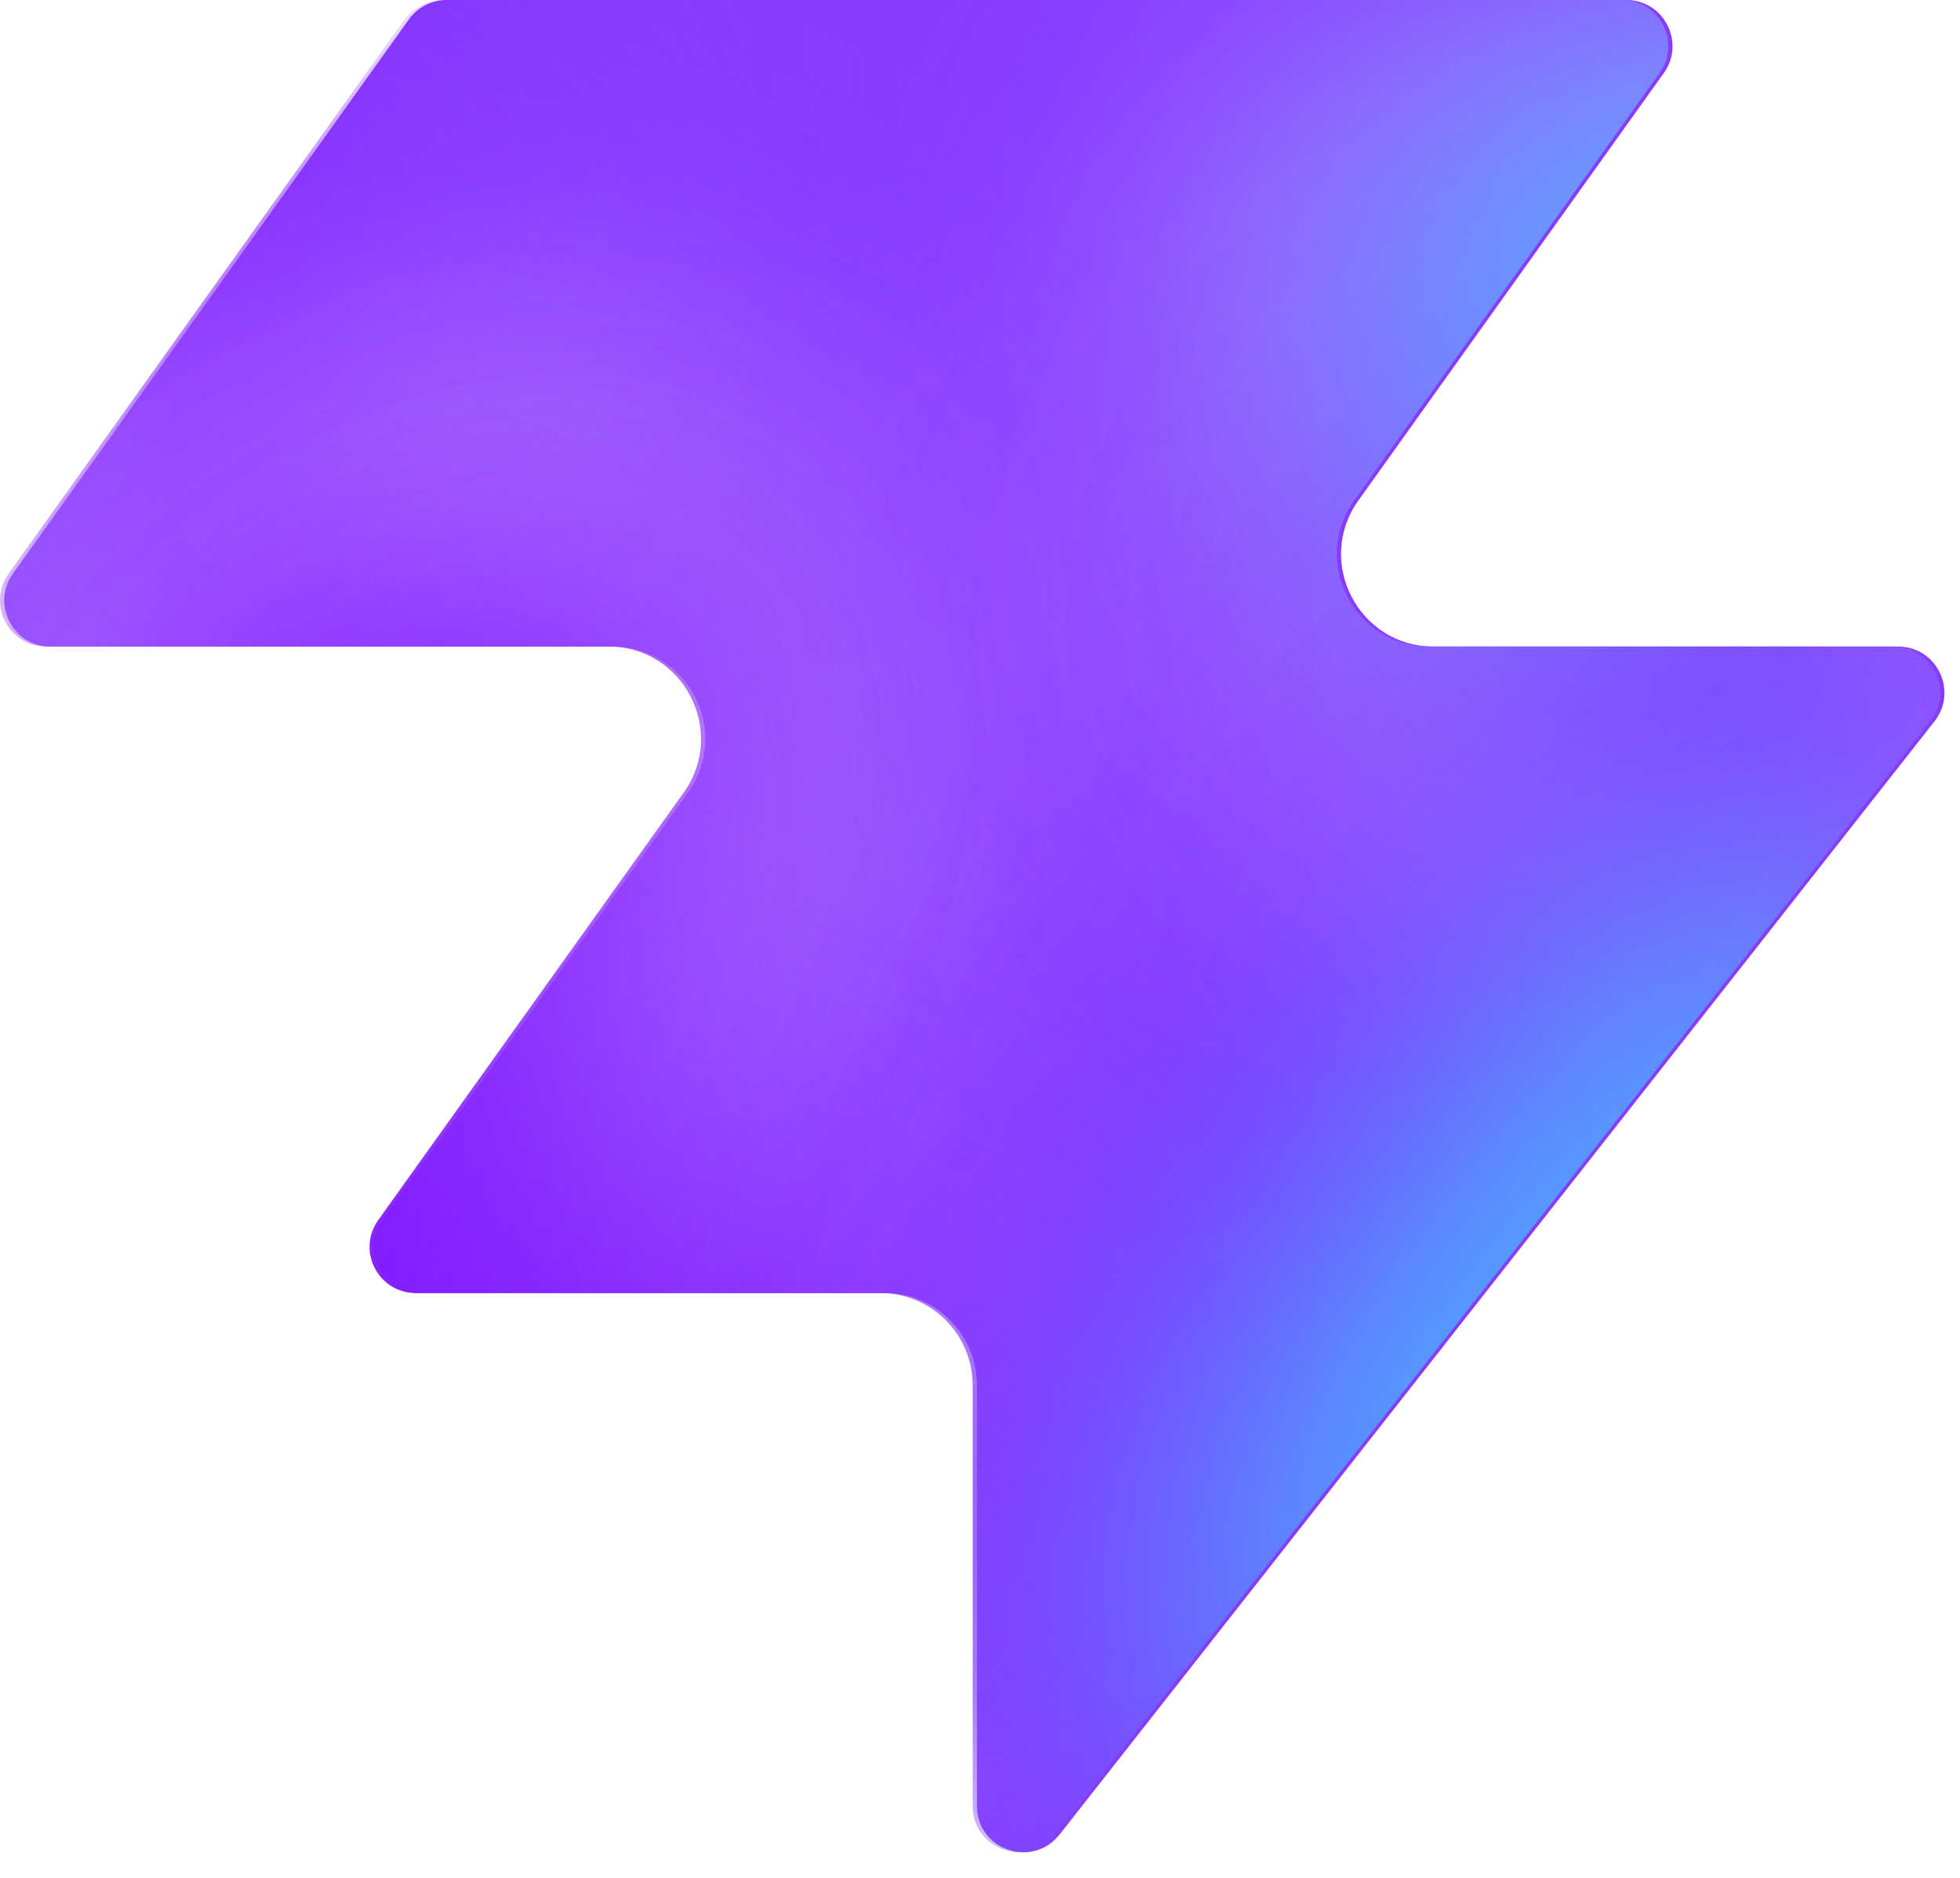
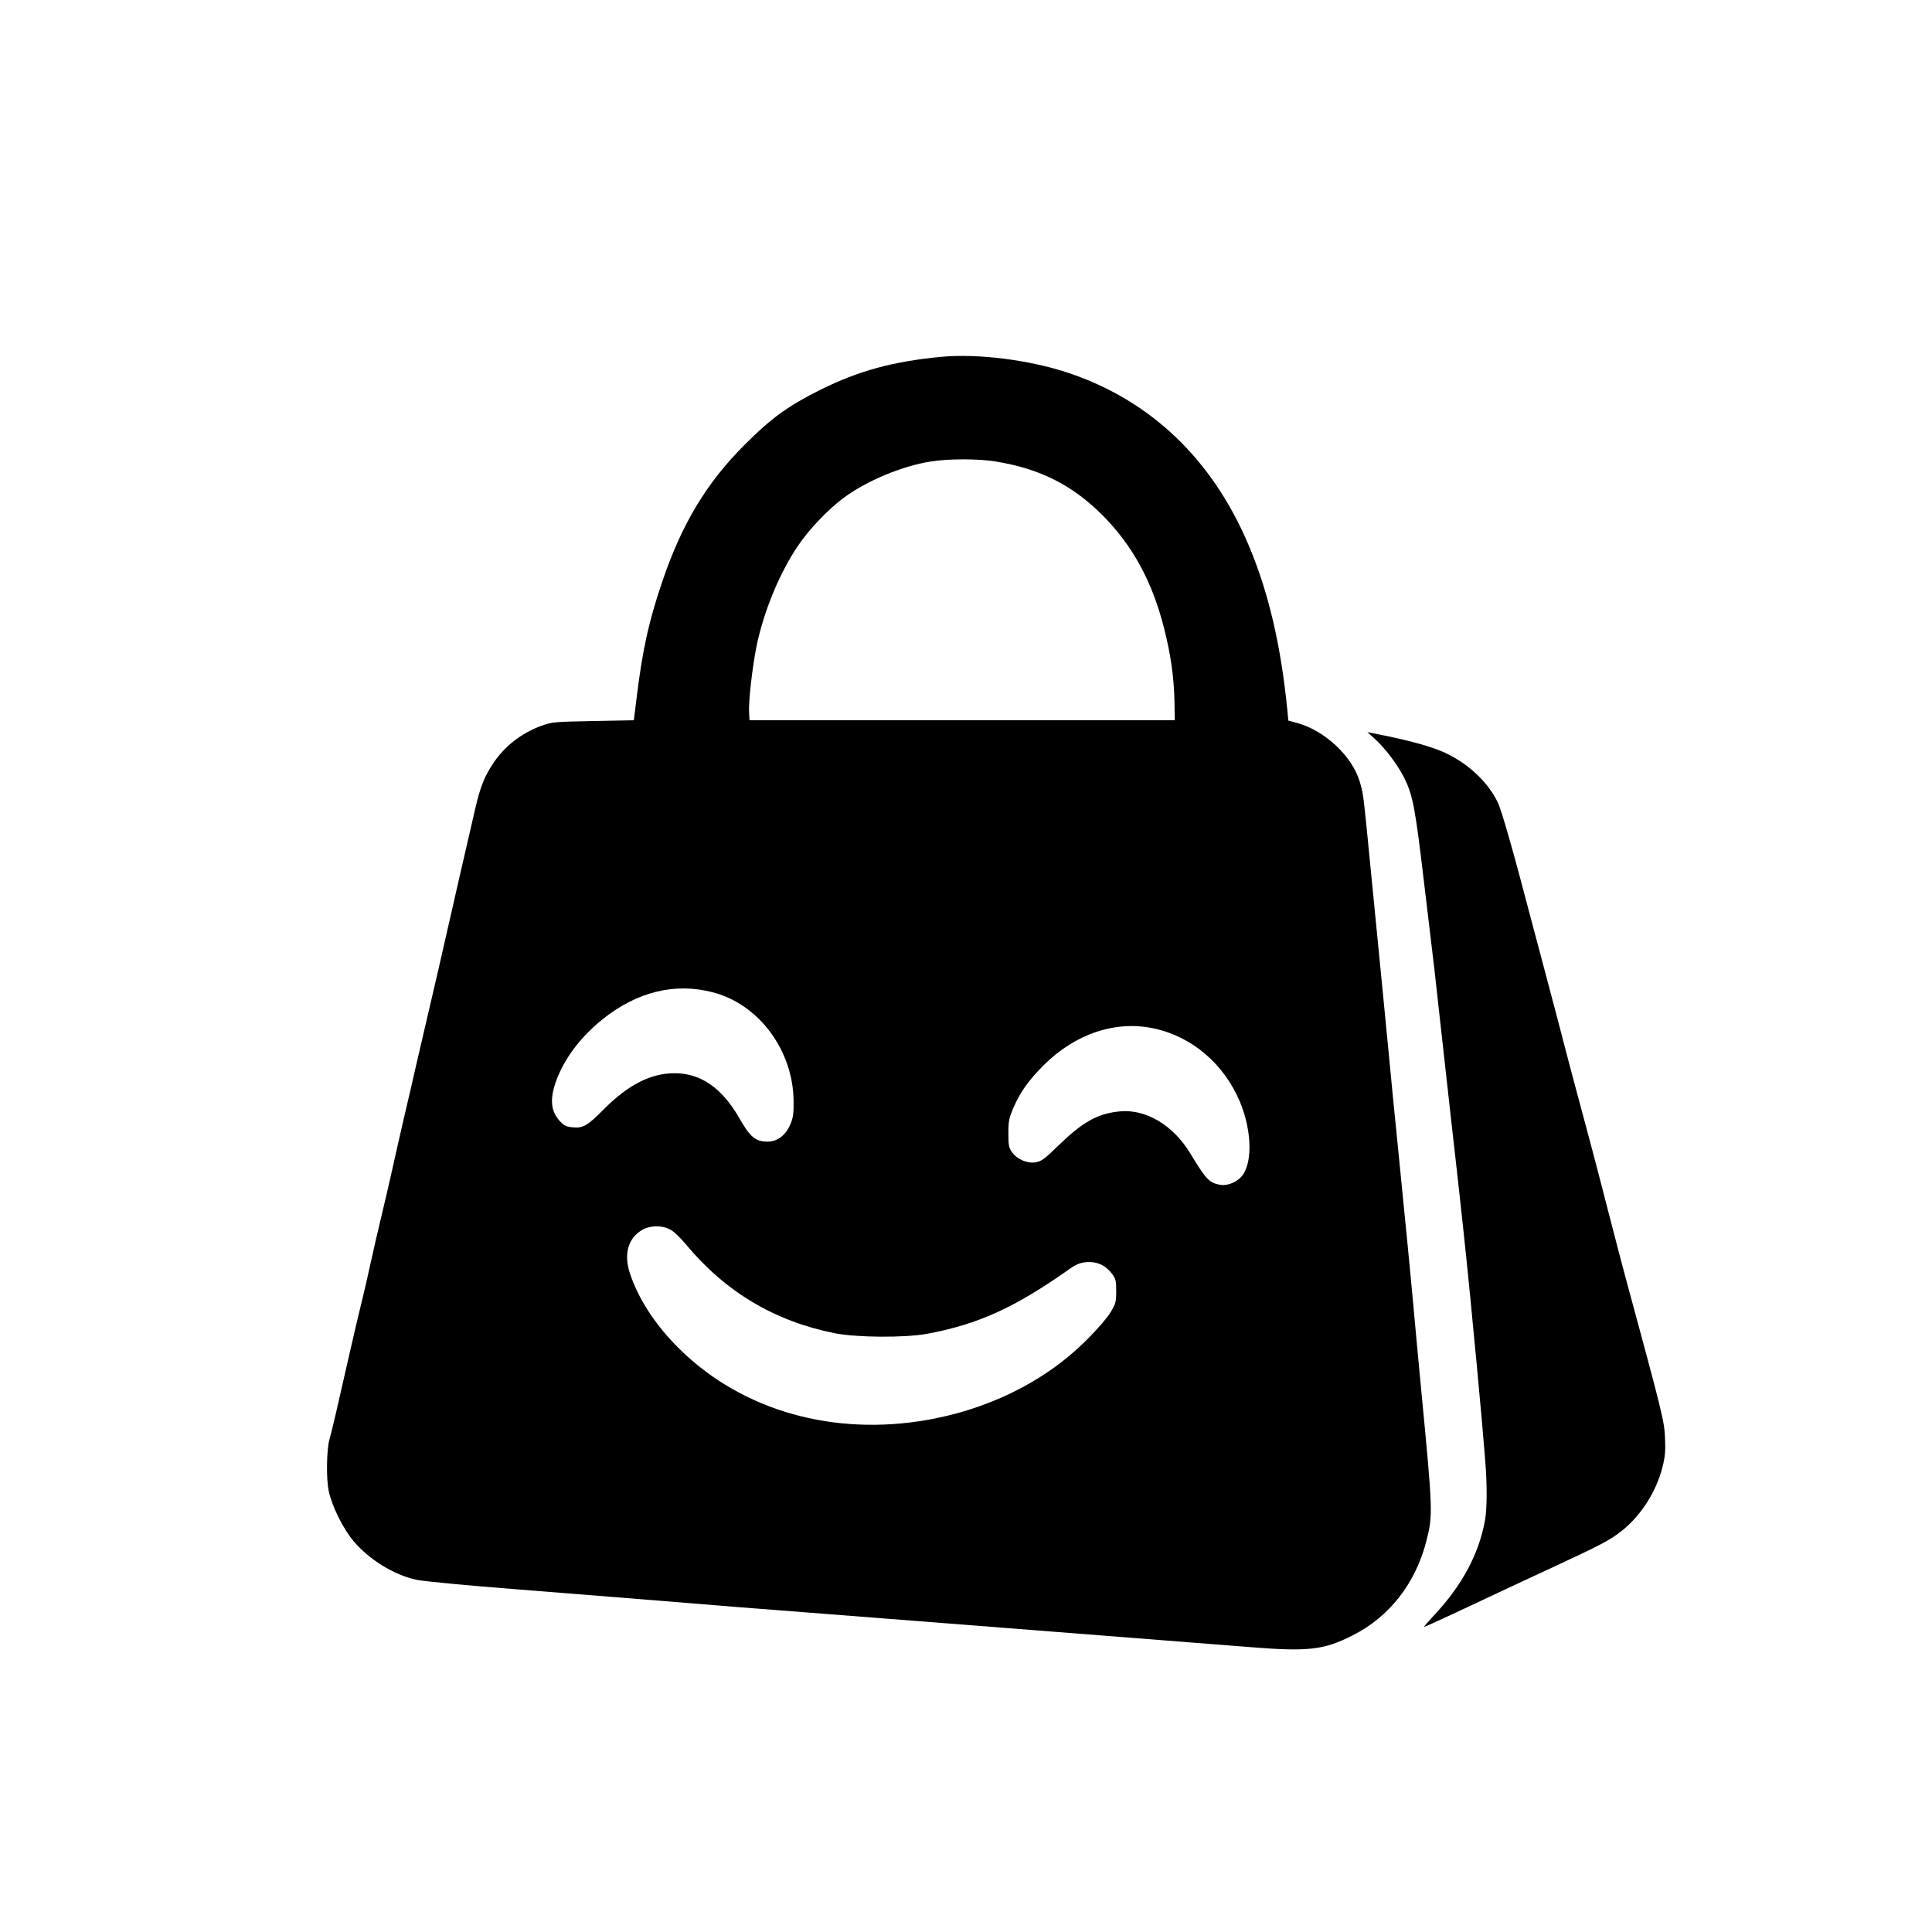
- <svg xmlns="http://www.w3.org/2000/svg" width="48" height="46" fill="none" viewBox="0 0 48 46">
-   <path fill="#863bff" d="M25.946 44.938c-.664.845-2.021.375-2.021-.698V33.937a2.26 2.26 0 0 0-2.262-2.262H10.287c-.92 0-1.456-1.04-.92-1.788l7.48-10.471c1.07-1.497 0-3.578-1.842-3.578H1.237c-.92 0-1.456-1.04-.92-1.788L10.013.474c.214-.297.556-.474.92-.474h28.894c.92 0 1.456 1.04.92 1.788l-7.48 10.471c-1.07 1.498 0 3.579 1.842 3.579h11.377c.943 0 1.473 1.088.89 1.83L25.947 44.94z" style="fill:#863bff;fill:color(display-p3 .525 .23 1);fill-opacity:1" />
-   <mask id="a" width="48" height="46" x="0" y="0" maskUnits="userSpaceOnUse" style="mask-type:alpha">
-     <path fill="#000" d="M25.842 44.938c-.664.844-2.021.375-2.021-.698V33.937a2.26 2.26 0 0 0-2.262-2.262H10.183c-.92 0-1.456-1.04-.92-1.788l7.48-10.471c1.07-1.498 0-3.579-1.842-3.579H1.133c-.92 0-1.456-1.04-.92-1.787L9.91.473c.214-.297.556-.474.92-.474h28.894c.92 0 1.456 1.04.92 1.788l-7.48 10.471c-1.07 1.498 0 3.578 1.842 3.578h11.377c.943 0 1.473 1.088.89 1.832L25.843 44.94z" style="fill:#000;fill-opacity:1" />
-   </mask>
-   <g mask="url(#a)">
-     <g filter="url(#b)">
-       <ellipse cx="5.508" cy="14.704" fill="#ede6ff" rx="5.508" ry="14.704" style="fill:#ede6ff;fill:color(display-p3 .927 .903 1);fill-opacity:1" transform="matrix(.00324 1 1 -.00324 -4.47 31.516)" />
-     </g>
-     <g filter="url(#c)">
-       <ellipse cx="10.399" cy="29.851" fill="#ede6ff" rx="10.399" ry="29.851" style="fill:#ede6ff;fill:color(display-p3 .927 .903 1);fill-opacity:1" transform="matrix(.00324 1 1 -.00324 -39.328 7.883)" />
-     </g>
-     <g filter="url(#d)">
-       <ellipse cx="5.508" cy="30.487" fill="#7e14ff" rx="5.508" ry="30.487" style="fill:#7e14ff;fill:color(display-p3 .492 .077 1);fill-opacity:1" transform="rotate(89.814 -25.913 -14.639)scale(1 -1)" />
-     </g>
-     <g filter="url(#e)">
-       <ellipse cx="5.508" cy="30.599" fill="#7e14ff" rx="5.508" ry="30.599" style="fill:#7e14ff;fill:color(display-p3 .492 .077 1);fill-opacity:1" transform="rotate(89.814 -32.644 -3.334)scale(1 -1)" />
-     </g>
-     <g filter="url(#f)">
-       <ellipse cx="5.508" cy="30.599" fill="#7e14ff" rx="5.508" ry="30.599" style="fill:#7e14ff;fill:color(display-p3 .492 .077 1);fill-opacity:1" transform="matrix(.00324 1 1 -.00324 -34.34 30.47)" />
-     </g>
-     <g filter="url(#g)">
-       <ellipse cx="14.072" cy="22.078" fill="#ede6ff" rx="14.072" ry="22.078" style="fill:#ede6ff;fill:color(display-p3 .927 .903 1);fill-opacity:1" transform="rotate(93.35 24.506 48.493)scale(-1 1)" />
-     </g>
-     <g filter="url(#h)">
-       <ellipse cx="3.47" cy="21.501" fill="#7e14ff" rx="3.47" ry="21.501" style="fill:#7e14ff;fill:color(display-p3 .492 .077 1);fill-opacity:1" transform="rotate(89.009 28.708 47.59)scale(-1 1)" />
-     </g>
-     <g filter="url(#i)">
-       <ellipse cx="3.47" cy="21.501" fill="#7e14ff" rx="3.47" ry="21.501" style="fill:#7e14ff;fill:color(display-p3 .492 .077 1);fill-opacity:1" transform="rotate(89.009 28.708 47.59)scale(-1 1)" />
-     </g>
-     <g filter="url(#j)">
-       <ellipse cx=".387" cy="8.972" fill="#7e14ff" rx="4.407" ry="29.108" style="fill:#7e14ff;fill:color(display-p3 .492 .077 1);fill-opacity:1" transform="rotate(39.51 .387 8.972)" />
-     </g>
-     <g filter="url(#k)">
-       <ellipse cx="47.523" cy="-6.092" fill="#7e14ff" rx="4.407" ry="29.108" style="fill:#7e14ff;fill:color(display-p3 .492 .077 1);fill-opacity:1" transform="rotate(37.892 47.523 -6.092)" />
-     </g>
-     <g filter="url(#l)">
-       <ellipse cx="41.412" cy="6.333" fill="#47bfff" rx="5.971" ry="9.665" style="fill:#47bfff;fill:color(display-p3 .28 .748 1);fill-opacity:1" transform="rotate(37.892 41.412 6.333)" />
-     </g>
-     <g filter="url(#m)">
-       <ellipse cx="-1.879" cy="38.332" fill="#7e14ff" rx="4.407" ry="29.108" style="fill:#7e14ff;fill:color(display-p3 .492 .077 1);fill-opacity:1" transform="rotate(37.892 -1.88 38.332)" />
-     </g>
-     <g filter="url(#n)">
-       <ellipse cx="-1.879" cy="38.332" fill="#7e14ff" rx="4.407" ry="29.108" style="fill:#7e14ff;fill:color(display-p3 .492 .077 1);fill-opacity:1" transform="rotate(37.892 -1.88 38.332)" />
-     </g>
-     <g filter="url(#o)">
-       <ellipse cx="35.651" cy="29.907" fill="#7e14ff" rx="4.407" ry="29.108" style="fill:#7e14ff;fill:color(display-p3 .492 .077 1);fill-opacity:1" transform="rotate(37.892 35.651 29.907)" />
-     </g>
-     <g filter="url(#p)">
-       <ellipse cx="38.418" cy="32.4" fill="#47bfff" rx="5.971" ry="15.297" style="fill:#47bfff;fill:color(display-p3 .28 .748 1);fill-opacity:1" transform="rotate(37.892 38.418 32.4)" />
-     </g>
+ <svg xmlns="http://www.w3.org/2000/svg" version="1.0" width="1254pt" height="1254pt" viewBox="0 0 1254 1254" preserveAspectRatio="xMidYMid meet">
+   <g transform="translate(0,1254) scale(0.1,-0.1)" fill="#000000" stroke="none">
+     <path d="M6110 10224 c-314 -30 -535 -90 -785 -214 -209 -104 -318 -183 -490 -355 -249 -248 -412 -519 -538 -895 -87 -257 -126 -434 -165 -750 l-18 -145 -265 -5 c-255 -5 -266 -6 -338 -32 -128 -47 -239 -134 -312 -246 -57 -87 -80 -146 -114 -289 -60 -259 -159 -690 -191 -833 -19 -85 -41 -182 -49 -215 -20 -84 -121 -519 -150 -645 -13 -58 -46 -202 -74 -320 -27 -118 -62 -269 -76 -335 -15 -66 -44 -194 -66 -285 -22 -91 -56 -237 -75 -325 -19 -88 -46 -205 -60 -260 -14 -55 -47 -197 -74 -315 -77 -341 -119 -522 -131 -560 -19 -64 -23 -258 -5 -339 21 -98 91 -240 160 -323 102 -121 262 -220 409 -252 40 -9 329 -37 642 -61 314 -25 680 -54 815 -65 525 -43 747 -61 1065 -85 181 -14 384 -30 450 -35 135 -11 738 -58 1600 -125 319 -25 697 -55 840 -66 376 -30 477 -19 664 76 239 120 410 339 480 616 42 164 41 195 -34 973 -17 176 -37 396 -60 646 -15 165 -24 252 -90 920 -20 195 -47 470 -60 610 -29 299 -44 457 -85 870 -16 168 -41 420 -55 560 -27 269 -28 276 -52 355 -51 160 -225 322 -399 371 l-62 17 -6 66 c-42 424 -123 770 -253 1076 -236 556 -635 936 -1169 1115 -253 84 -585 126 -824 104z m350 -679 c288 -46 498 -152 695 -348 195 -196 323 -429 400 -732 43 -169 65 -319 68 -475 l2 -125 -1380 0 -1380 0 -3 54 c-4 68 21 291 48 424 45 222 146 470 265 648 73 110 198 241 300 317 149 111 381 208 569 237 114 18 304 18 416 0z m-1836 -3445 c302 -77 526 -379 527 -711 1 -78 -3 -105 -22 -149 -30 -69 -84 -110 -146 -110 -80 0 -114 29 -187 157 -110 191 -248 287 -416 287 -154 1 -303 -75 -461 -234 -106 -107 -135 -124 -203 -117 -41 4 -55 11 -82 40 -65 70 -68 159 -10 297 57 133 155 258 288 365 223 178 467 238 712 175z m2864 -235 c248 -52 457 -230 561 -479 80 -193 82 -414 2 -490 -39 -37 -94 -55 -139 -45 -65 14 -86 37 -187 204 -111 183 -290 289 -460 271 -142 -14 -238 -69 -395 -221 -89 -87 -111 -103 -147 -109 -54 -10 -121 19 -154 65 -21 30 -24 45 -24 124 0 78 5 99 31 161 46 106 98 179 198 280 205 204 466 292 714 239z m-3139 -1305 c22 -10 68 -54 104 -98 257 -308 572 -496 962 -575 144 -29 457 -31 604 -4 328 61 567 169 918 417 50 35 73 44 116 48 66 5 123 -20 164 -75 25 -33 28 -45 28 -113 0 -69 -3 -81 -35 -135 -20 -34 -86 -112 -155 -180 -276 -278 -663 -466 -1090 -530 -611 -91 -1193 92 -1586 501 -138 144 -237 300 -289 455 -43 125 -15 230 75 284 51 32 129 34 184 5z" />
+     <path d="M8926 7742 c65 -59 145 -166 186 -246 57 -113 73 -193 127 -651 11 -93 32 -267 46 -385 15 -118 37 -314 50 -435 13 -121 51 -461 84 -755 62 -544 98 -881 125 -1160 27 -274 65 -681 76 -810 6 -69 15 -177 20 -240 13 -153 12 -313 -1 -386 -40 -223 -151 -428 -338 -626 -35 -38 -61 -68 -58 -68 6 0 197 88 487 225 85 40 250 117 365 170 284 132 350 166 420 220 131 99 235 260 276 424 17 68 20 104 16 190 -5 109 -13 143 -262 1061 -20 74 -70 266 -111 425 -74 288 -101 391 -230 870 -36 138 -77 291 -89 340 -13 50 -48 182 -78 295 -30 113 -74 277 -97 365 -115 440 -193 716 -220 770 -64 131 -192 250 -341 319 -82 38 -214 75 -389 111 l-115 23 51 -46z" />
  </g>
-   <defs>
-     <filter id="b" width="60.045" height="41.654" x="-19.77" y="16.149" color-interpolation-filters="sRGB" filterUnits="userSpaceOnUse">
-       <feFlood flood-opacity="0" result="BackgroundImageFix" />
-       <feBlend in="SourceGraphic" in2="BackgroundImageFix" result="shape" />
-       <feGaussianBlur result="effect1_foregroundBlur_2002_17158" stdDeviation="7.659" />
-     </filter>
-     <filter id="c" width="90.34" height="51.437" x="-54.613" y="-7.533" color-interpolation-filters="sRGB" filterUnits="userSpaceOnUse">
-       <feFlood flood-opacity="0" result="BackgroundImageFix" />
-       <feBlend in="SourceGraphic" in2="BackgroundImageFix" result="shape" />
-       <feGaussianBlur result="effect1_foregroundBlur_2002_17158" stdDeviation="7.659" />
-     </filter>
-     <filter id="d" width="79.355" height="29.4" x="-49.64" y="2.03" color-interpolation-filters="sRGB" filterUnits="userSpaceOnUse">
-       <feFlood flood-opacity="0" result="BackgroundImageFix" />
-       <feBlend in="SourceGraphic" in2="BackgroundImageFix" result="shape" />
-       <feGaussianBlur result="effect1_foregroundBlur_2002_17158" stdDeviation="4.596" />
-     </filter>
-     <filter id="e" width="79.579" height="29.4" x="-45.045" y="20.029" color-interpolation-filters="sRGB" filterUnits="userSpaceOnUse">
-       <feFlood flood-opacity="0" result="BackgroundImageFix" />
-       <feBlend in="SourceGraphic" in2="BackgroundImageFix" result="shape" />
-       <feGaussianBlur result="effect1_foregroundBlur_2002_17158" stdDeviation="4.596" />
-     </filter>
-     <filter id="f" width="79.579" height="29.4" x="-43.513" y="21.178" color-interpolation-filters="sRGB" filterUnits="userSpaceOnUse">
-       <feFlood flood-opacity="0" result="BackgroundImageFix" />
-       <feBlend in="SourceGraphic" in2="BackgroundImageFix" result="shape" />
-       <feGaussianBlur result="effect1_foregroundBlur_2002_17158" stdDeviation="4.596" />
-     </filter>
-     <filter id="g" width="74.749" height="58.852" x="15.756" y="-17.901" color-interpolation-filters="sRGB" filterUnits="userSpaceOnUse">
-       <feFlood flood-opacity="0" result="BackgroundImageFix" />
-       <feBlend in="SourceGraphic" in2="BackgroundImageFix" result="shape" />
-       <feGaussianBlur result="effect1_foregroundBlur_2002_17158" stdDeviation="7.659" />
-     </filter>
-     <filter id="h" width="61.377" height="25.362" x="23.548" y="2.284" color-interpolation-filters="sRGB" filterUnits="userSpaceOnUse">
-       <feFlood flood-opacity="0" result="BackgroundImageFix" />
-       <feBlend in="SourceGraphic" in2="BackgroundImageFix" result="shape" />
-       <feGaussianBlur result="effect1_foregroundBlur_2002_17158" stdDeviation="4.596" />
-     </filter>
-     <filter id="i" width="61.377" height="25.362" x="23.548" y="2.284" color-interpolation-filters="sRGB" filterUnits="userSpaceOnUse">
-       <feFlood flood-opacity="0" result="BackgroundImageFix" />
-       <feBlend in="SourceGraphic" in2="BackgroundImageFix" result="shape" />
-       <feGaussianBlur result="effect1_foregroundBlur_2002_17158" stdDeviation="4.596" />
-     </filter>
-     <filter id="j" width="56.045" height="63.649" x="-27.636" y="-22.853" color-interpolation-filters="sRGB" filterUnits="userSpaceOnUse">
-       <feFlood flood-opacity="0" result="BackgroundImageFix" />
-       <feBlend in="SourceGraphic" in2="BackgroundImageFix" result="shape" />
-       <feGaussianBlur result="effect1_foregroundBlur_2002_17158" stdDeviation="4.596" />
-     </filter>
-     <filter id="k" width="54.814" height="64.646" x="20.116" y="-38.415" color-interpolation-filters="sRGB" filterUnits="userSpaceOnUse">
-       <feFlood flood-opacity="0" result="BackgroundImageFix" />
-       <feBlend in="SourceGraphic" in2="BackgroundImageFix" result="shape" />
-       <feGaussianBlur result="effect1_foregroundBlur_2002_17158" stdDeviation="4.596" />
-     </filter>
-     <filter id="l" width="33.541" height="35.313" x="24.641" y="-11.323" color-interpolation-filters="sRGB" filterUnits="userSpaceOnUse">
-       <feFlood flood-opacity="0" result="BackgroundImageFix" />
-       <feBlend in="SourceGraphic" in2="BackgroundImageFix" result="shape" />
-       <feGaussianBlur result="effect1_foregroundBlur_2002_17158" stdDeviation="4.596" />
-     </filter>
-     <filter id="m" width="54.814" height="64.646" x="-29.286" y="6.009" color-interpolation-filters="sRGB" filterUnits="userSpaceOnUse">
-       <feFlood flood-opacity="0" result="BackgroundImageFix" />
-       <feBlend in="SourceGraphic" in2="BackgroundImageFix" result="shape" />
-       <feGaussianBlur result="effect1_foregroundBlur_2002_17158" stdDeviation="4.596" />
-     </filter>
-     <filter id="n" width="54.814" height="64.646" x="-29.286" y="6.009" color-interpolation-filters="sRGB" filterUnits="userSpaceOnUse">
-       <feFlood flood-opacity="0" result="BackgroundImageFix" />
-       <feBlend in="SourceGraphic" in2="BackgroundImageFix" result="shape" />
-       <feGaussianBlur result="effect1_foregroundBlur_2002_17158" stdDeviation="4.596" />
-     </filter>
-     <filter id="o" width="54.814" height="64.646" x="8.244" y="-2.416" color-interpolation-filters="sRGB" filterUnits="userSpaceOnUse">
-       <feFlood flood-opacity="0" result="BackgroundImageFix" />
-       <feBlend in="SourceGraphic" in2="BackgroundImageFix" result="shape" />
-       <feGaussianBlur result="effect1_foregroundBlur_2002_17158" stdDeviation="4.596" />
-     </filter>
-     <filter id="p" width="39.409" height="43.623" x="18.713" y="10.588" color-interpolation-filters="sRGB" filterUnits="userSpaceOnUse">
-       <feFlood flood-opacity="0" result="BackgroundImageFix" />
-       <feBlend in="SourceGraphic" in2="BackgroundImageFix" result="shape" />
-       <feGaussianBlur result="effect1_foregroundBlur_2002_17158" stdDeviation="4.596" />
-     </filter>
-   </defs>
</svg>
